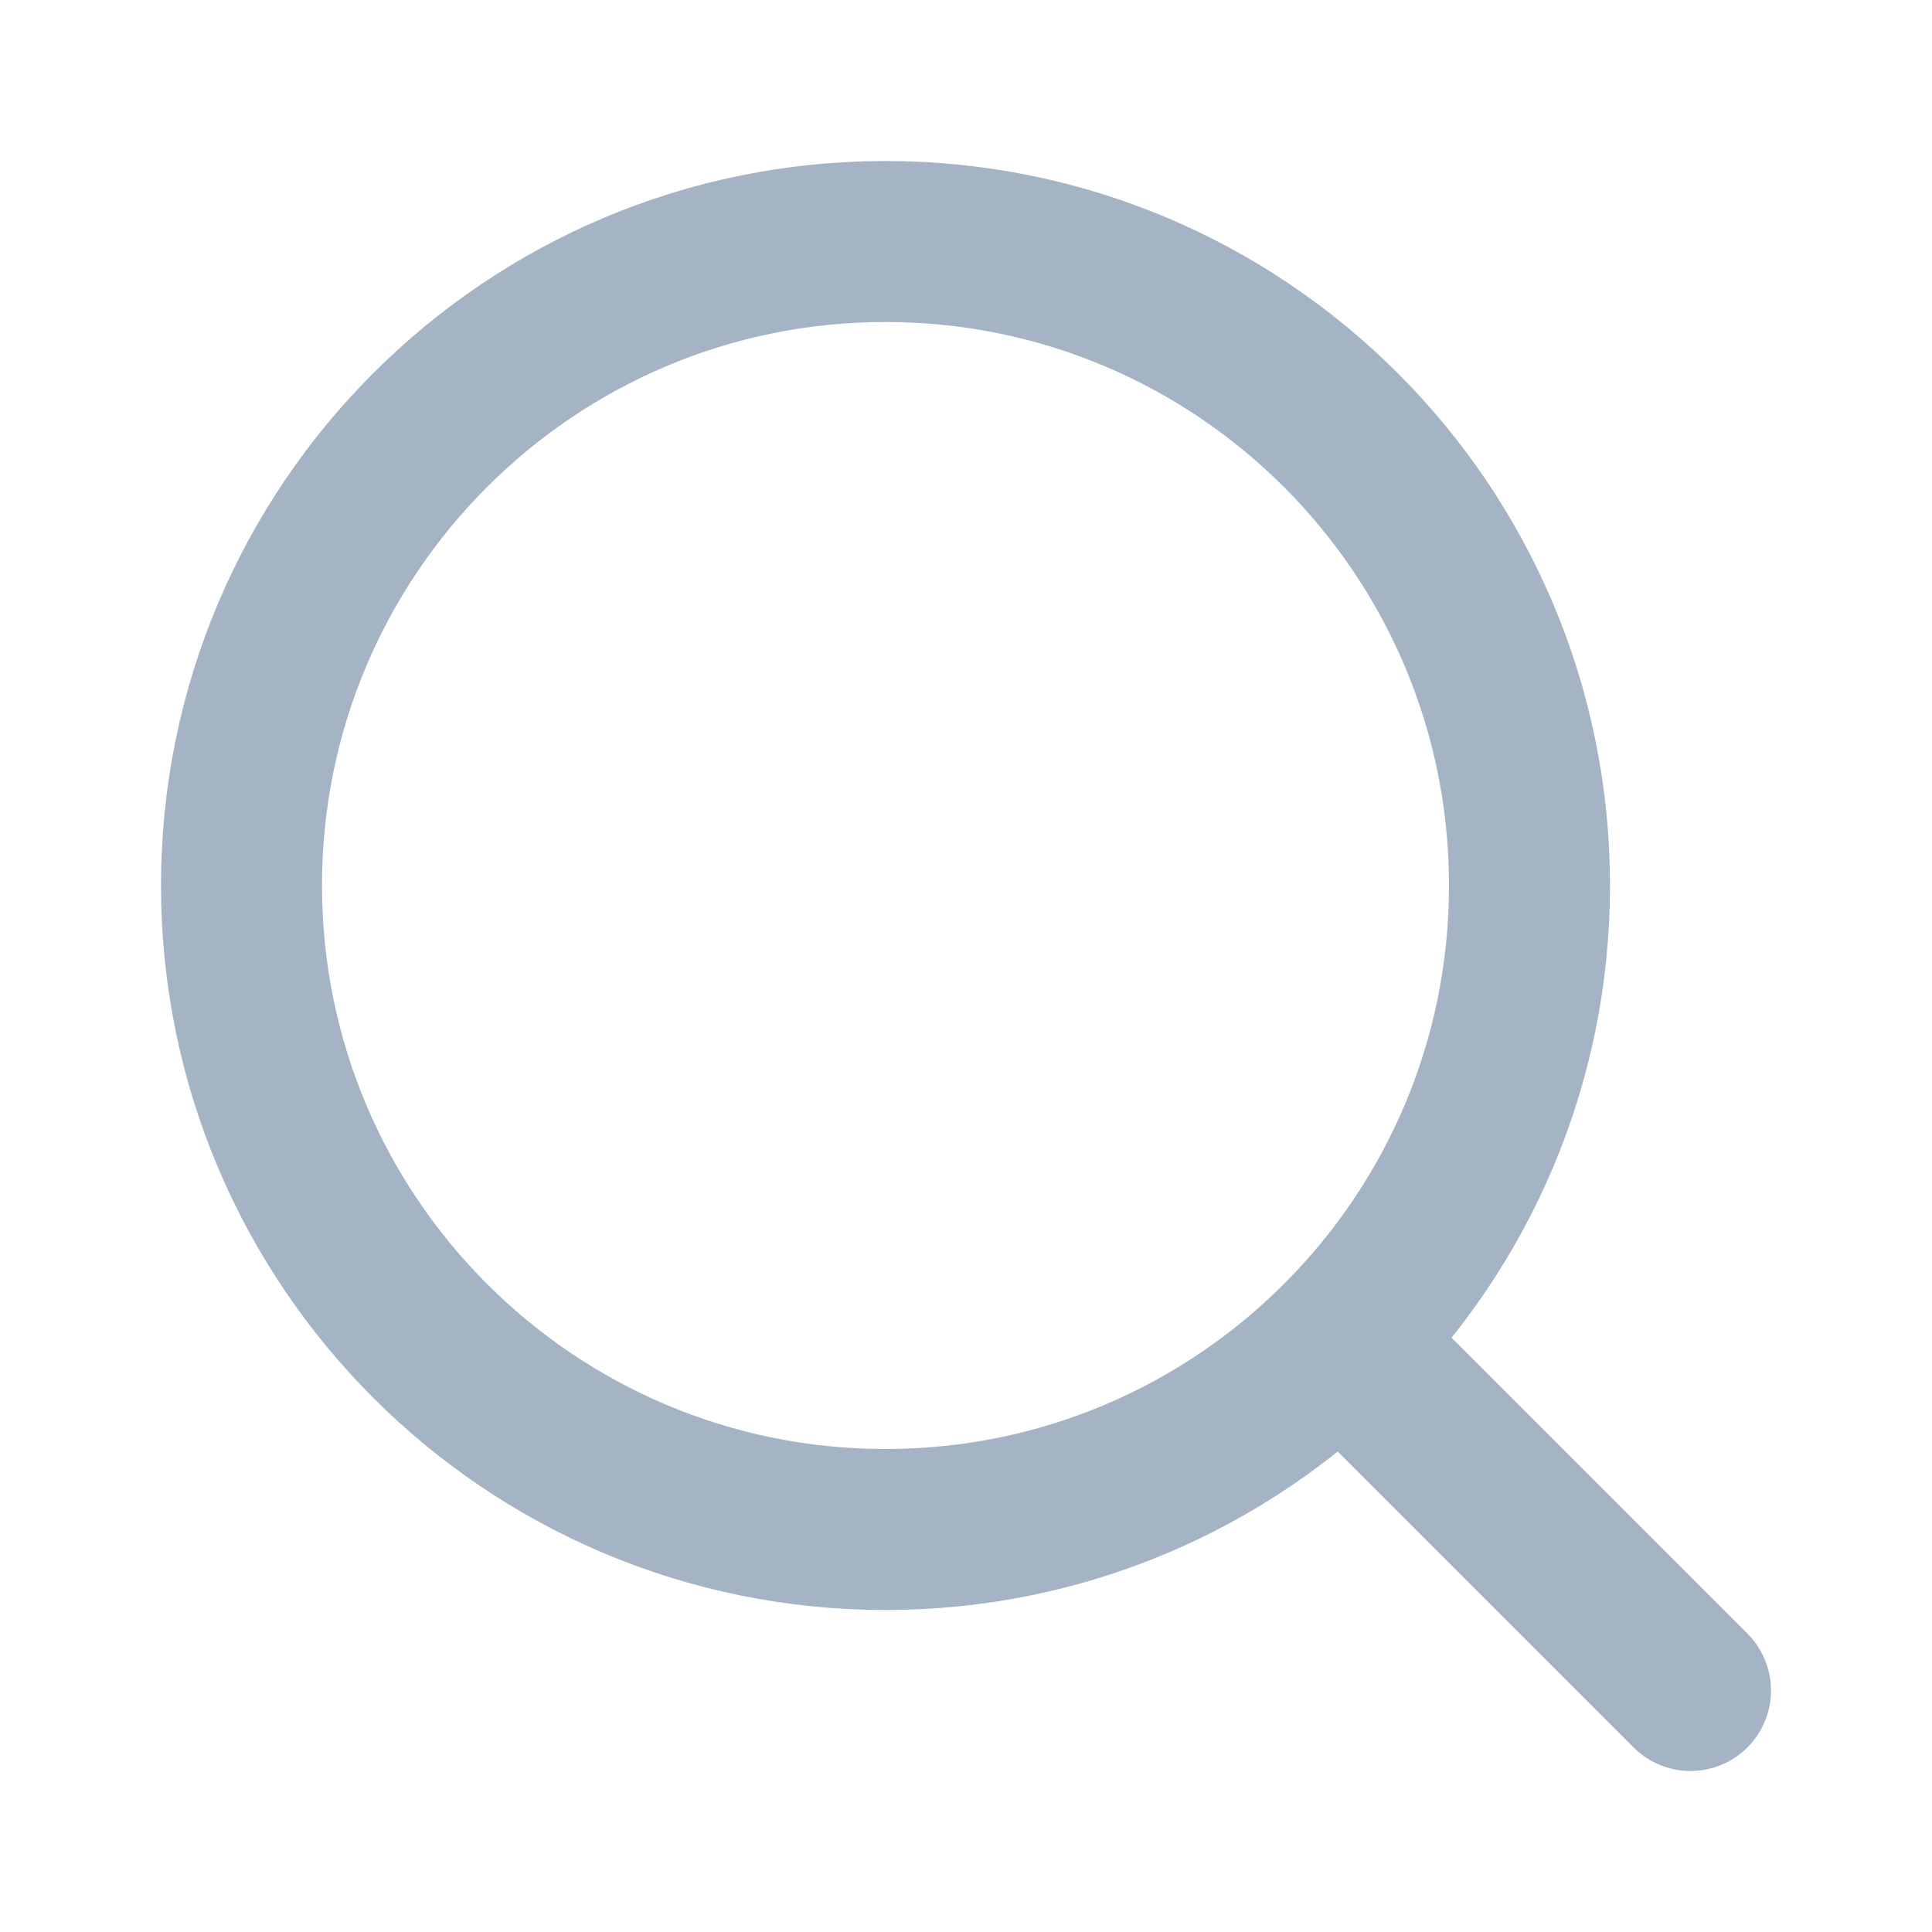
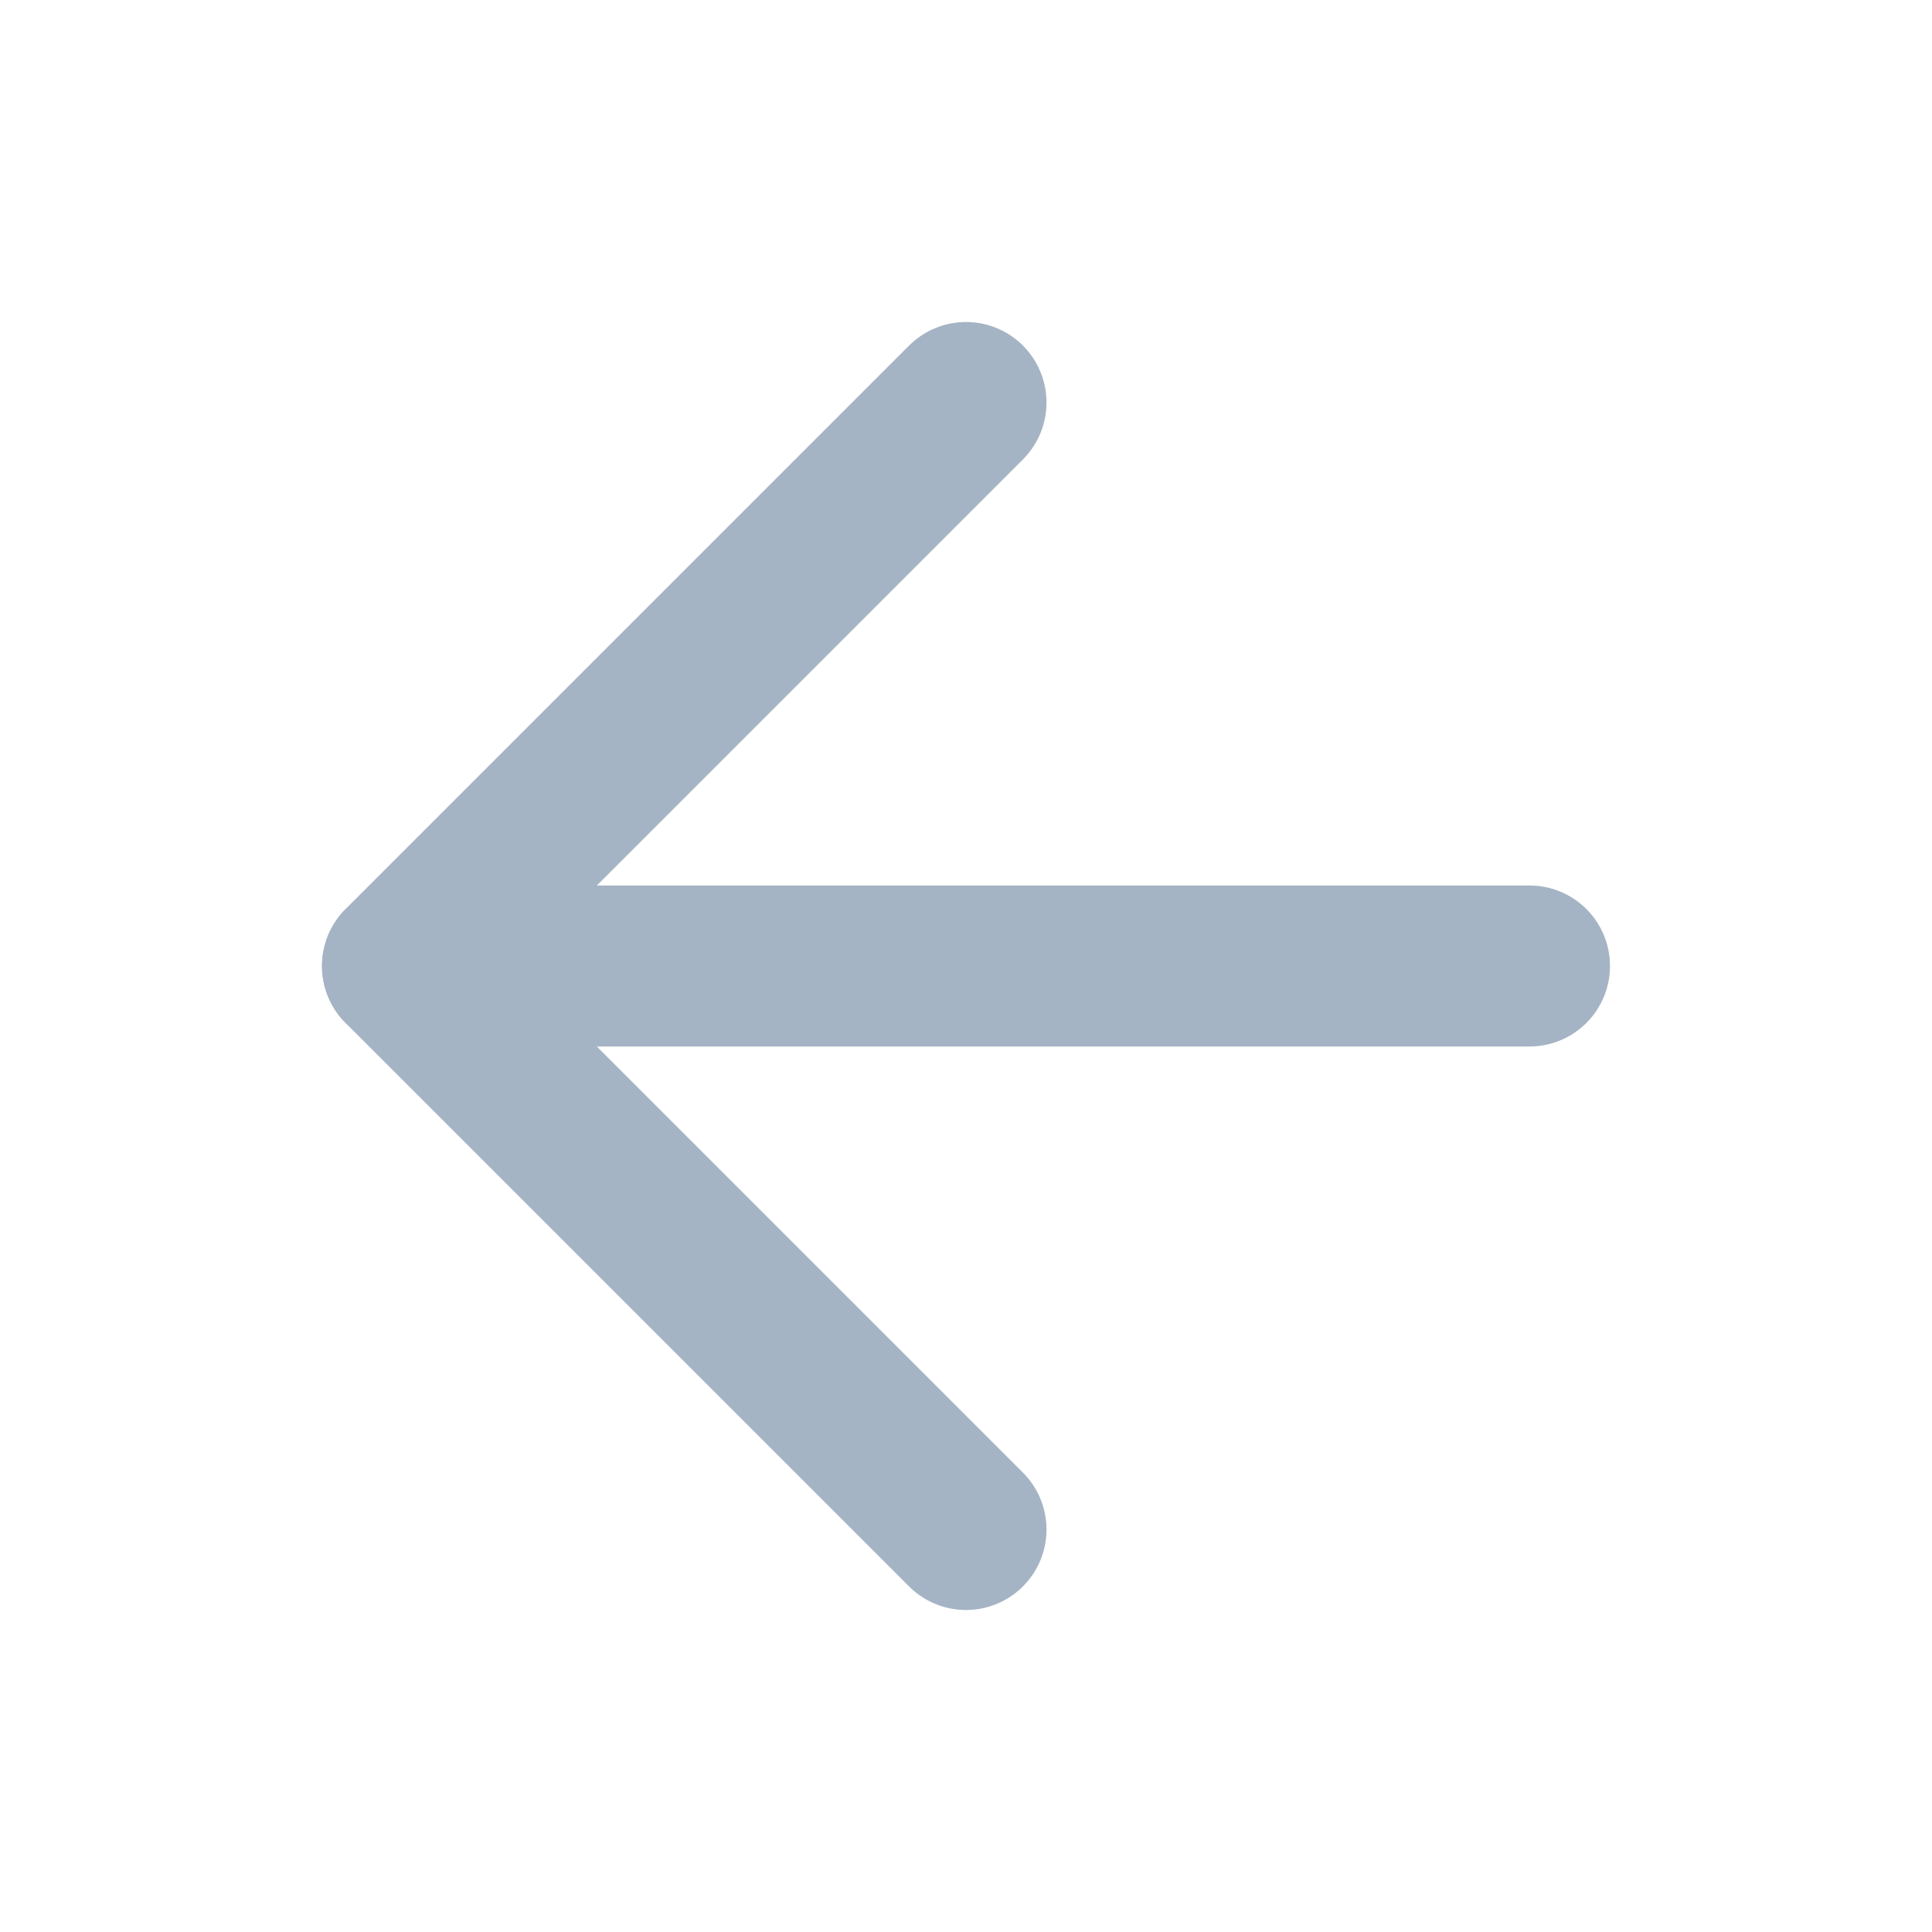
<svg xmlns="http://www.w3.org/2000/svg" viewBox="0 0 24 24" fill="none" stroke="#a5b4c4" stroke-width="2" stroke-linecap="round" stroke-linejoin="round">
-   <circle cx="11" cy="11" r="8" />
-   <path d="m21 21-4.3-4.3" />
+   <line x1="19" y1="12" x2="5" y2="12" />
+   <polyline points="12 19 5 12 12 5" />
</svg>
